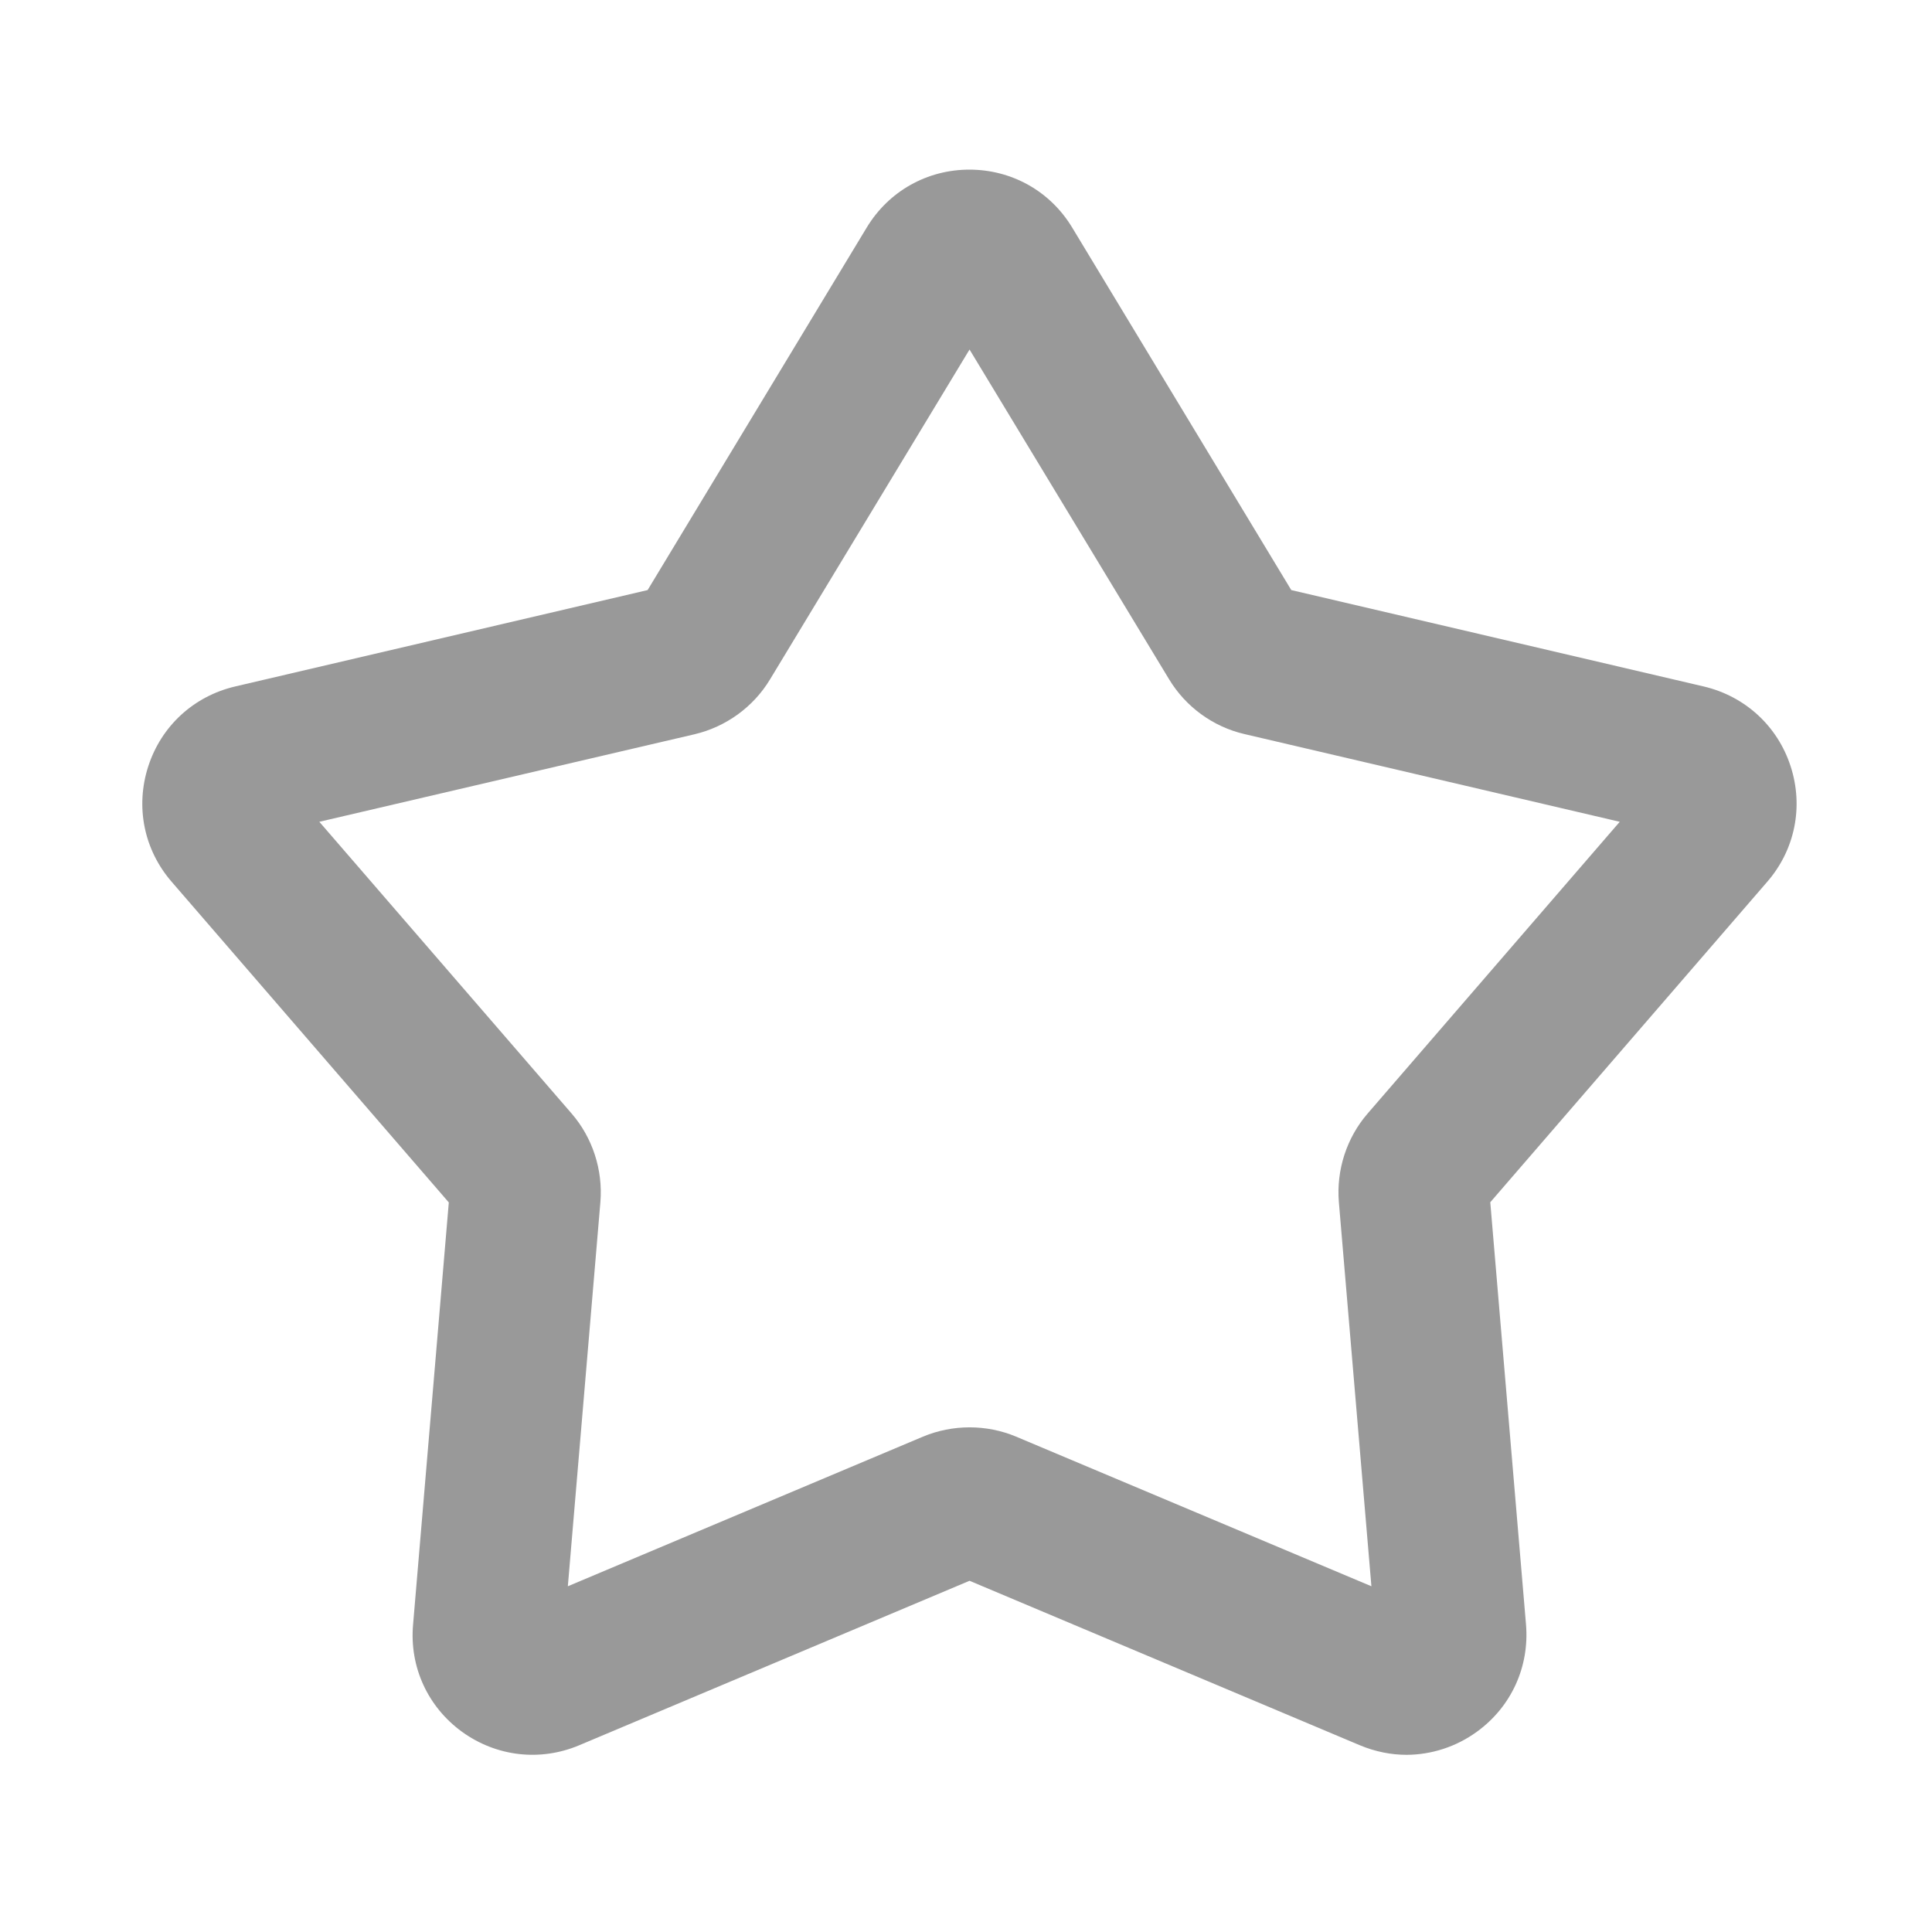
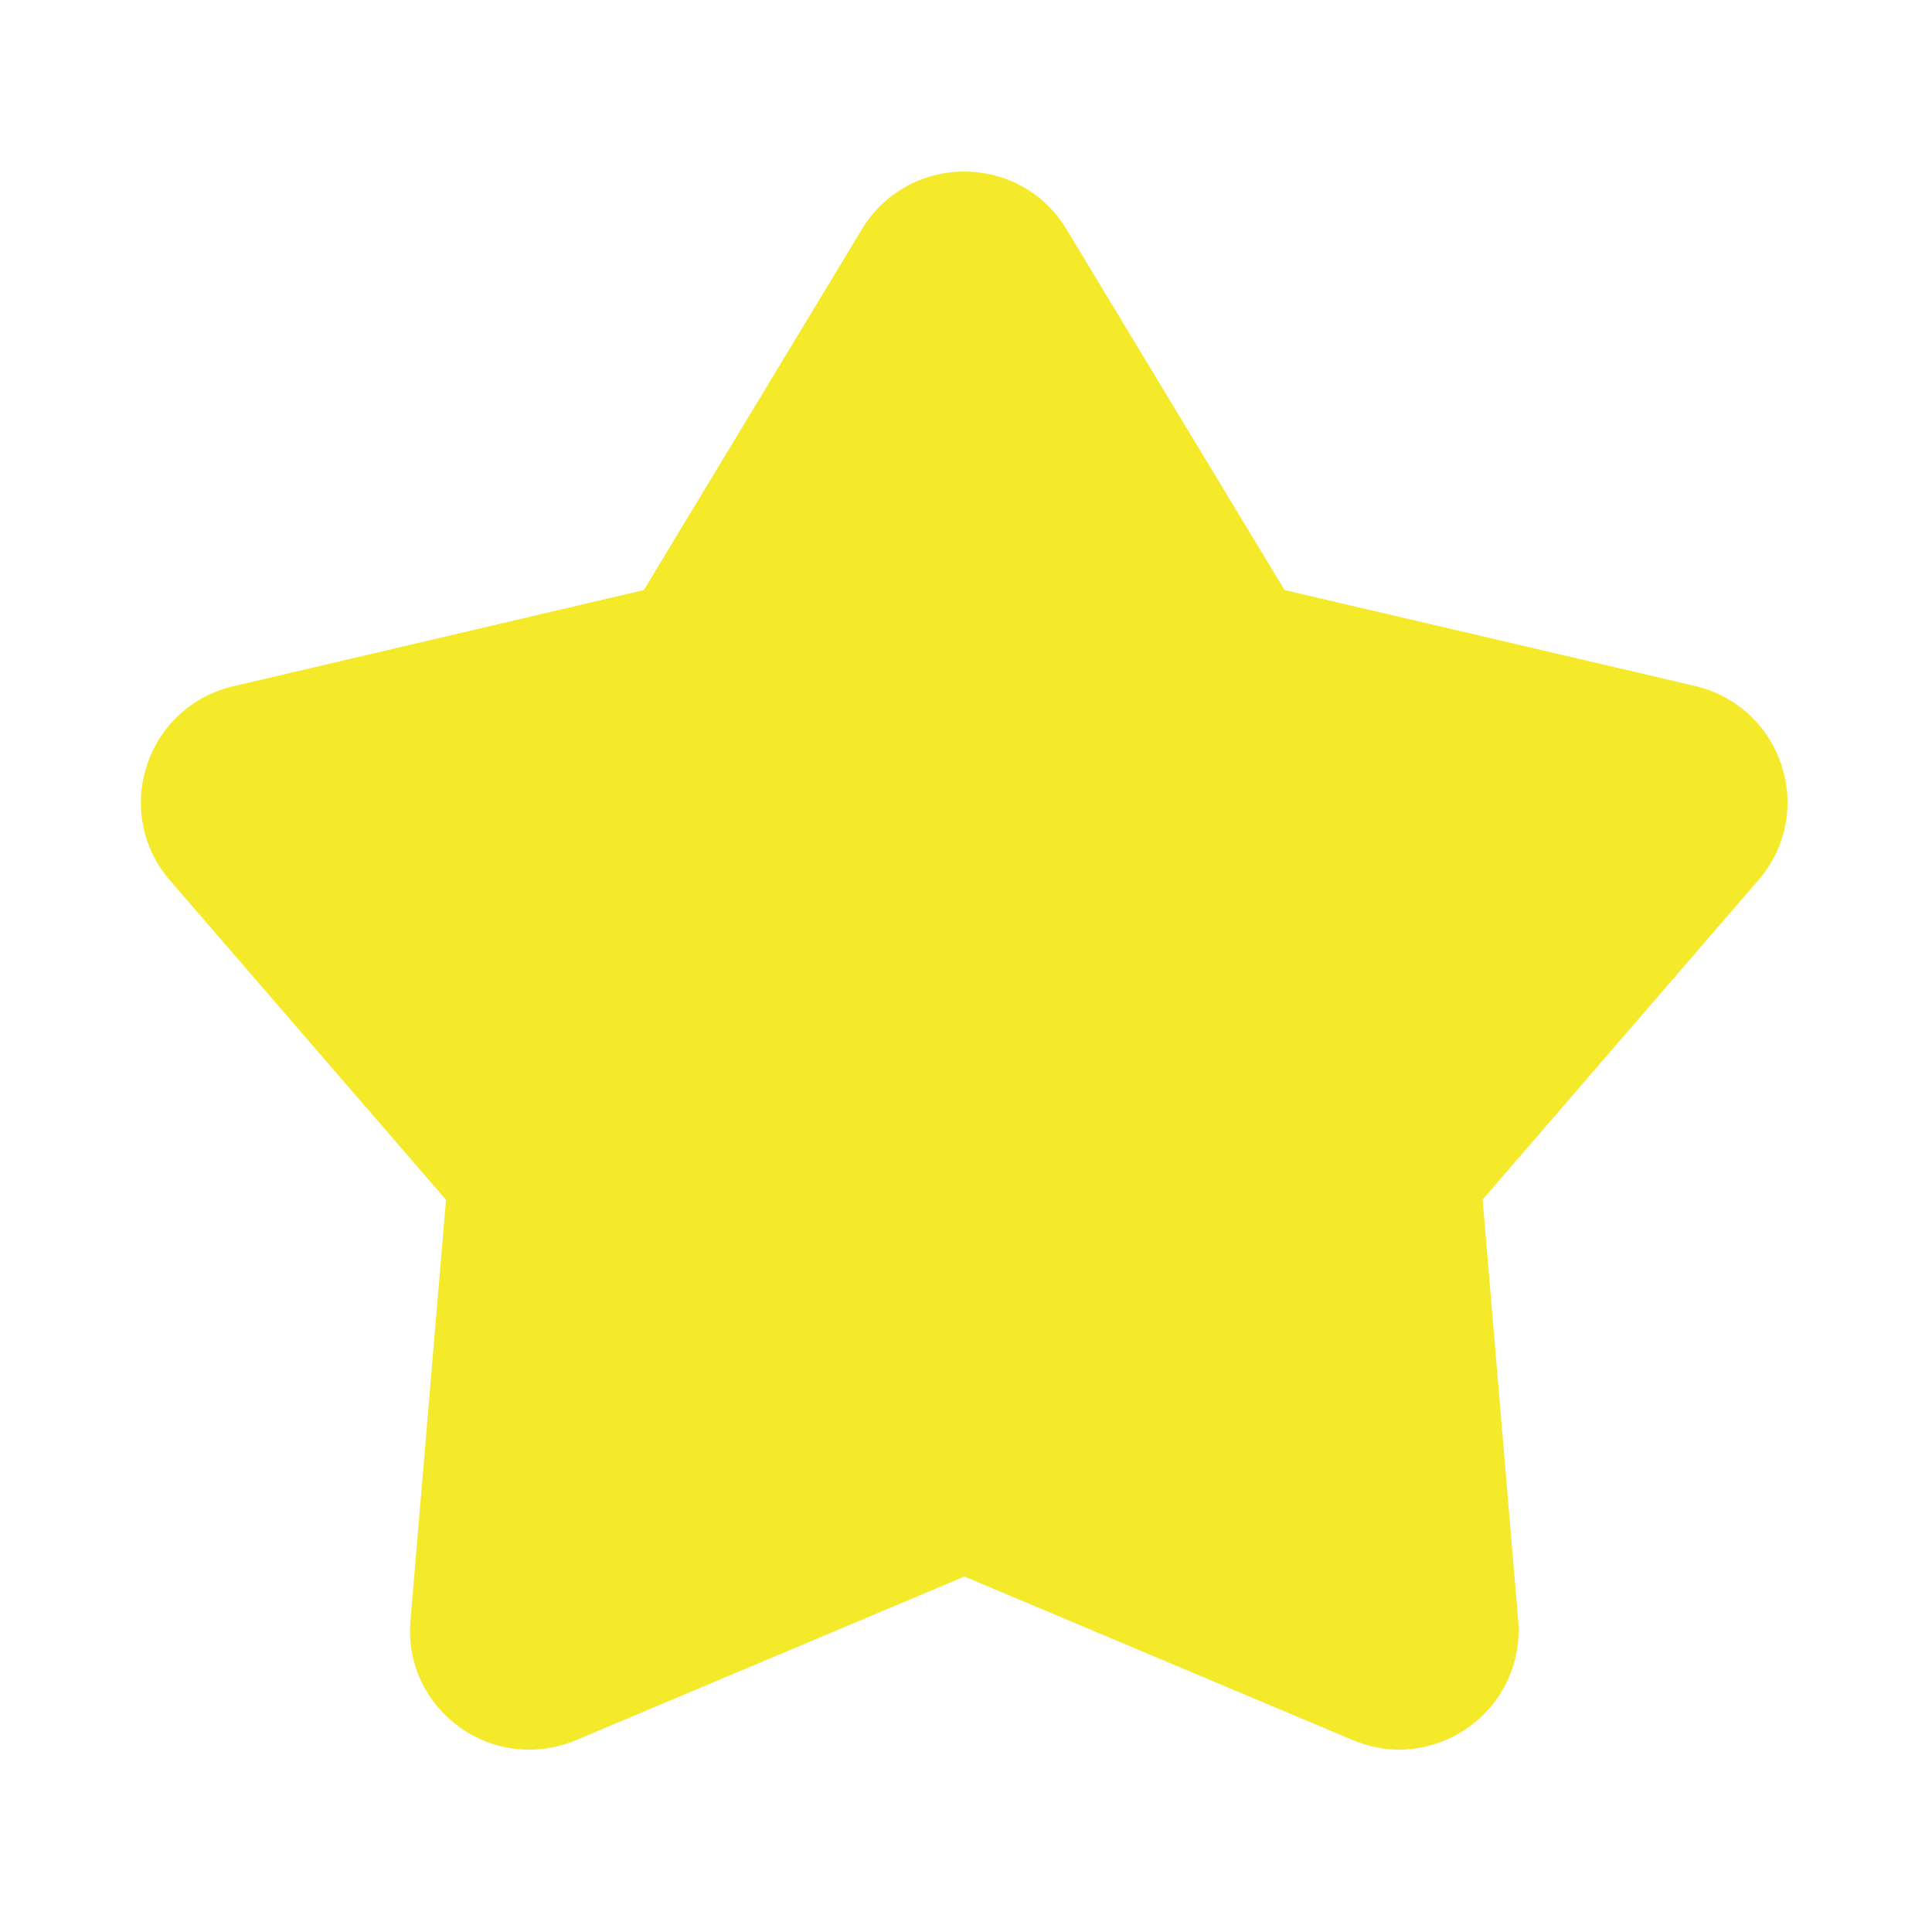
- <svg xmlns="http://www.w3.org/2000/svg" t="1570701715040" class="icon" viewBox="0 0 1024 1024" version="1.1" p-id="1040" width="200" height="200">
+ <svg xmlns="http://www.w3.org/2000/svg" t="1571042696086" class="icon" viewBox="0 0 1024 1024" version="1.1" p-id="1159" width="200" height="200">
  <defs>
    <style type="text/css" />
  </defs>
-   <path d="M745.625 930.097c-8.344 0-16.781-1.688-24.844-5.062l-206.906-87.188-206.906 87.188c-20.719 8.719-43.875 6-62.062-7.125-18.188-13.219-27.938-34.406-25.969-56.812l18.938-223.781L90.969 467.347c-14.719-16.969-19.312-39.844-12.375-61.219 6.938-21.375 24.094-37.125 46.031-42.281L343.25 312.753l116.156-192.188c11.625-19.219 31.969-30.656 54.375-30.656 22.5 0 42.844 11.438 54.469 30.656l116.156 192.188 218.625 51.094c21.844 5.156 39.094 20.906 46.031 42.281 6.938 21.375 2.344 44.25-12.375 61.219L789.875 637.222l18.938 223.781c1.875 22.406-7.781 43.594-25.969 56.812-11.062 8.062-24.094 12.188-37.219 12.281zM169.25 435.566L302.938 590.16c11.156 12.844 16.688 30 15.281 46.969l-17.25 203.625 188.25-79.312c15.75-6.562 33.656-6.562 49.312 0l188.344 79.312-17.25-203.625c-1.406-16.969 4.125-34.125 15.281-46.969l133.594-154.594-198.938-46.5c-16.594-3.844-31.125-14.438-39.938-29.062L513.875 185.253 408.125 360.097c-8.812 14.625-23.344 25.125-39.938 29.062l-198.938 46.406z m518.719-116.906h0.188-0.188z" fill="#999999" p-id="1041" />
+   <path d="M741.87 927.381c-8.331 0-16.663-1.724-24.707-5.027L511.18 835.594l-205.983 86.76c-20.685 8.619-43.667 6.033-61.766-7.038-18.099-13.215-27.867-34.187-25.856-56.595L236.391 635.931 90.163 466.72a62.7 62.7 0 0 1-12.353-60.904 62.887 62.887 0 0 1 45.822-42.087L341.251 312.735l115.632-191.332a62.944 62.944 0 0 1 54.153-30.452c22.408 0 42.662 11.348 54.153 30.452l115.632 191.332 217.618 50.849c21.69 5.171 38.927 20.828 45.822 42.087a62.628 62.628 0 0 1-12.353 60.904L785.824 635.787l18.817 222.79c1.867 22.265-7.757 43.38-25.856 56.595-10.917 7.9-23.845 12.066-36.916 12.21z m-57.457-608.757h0.144-0.144z m0 0" fill="#f4ea2a" p-id="1160" />
</svg>
